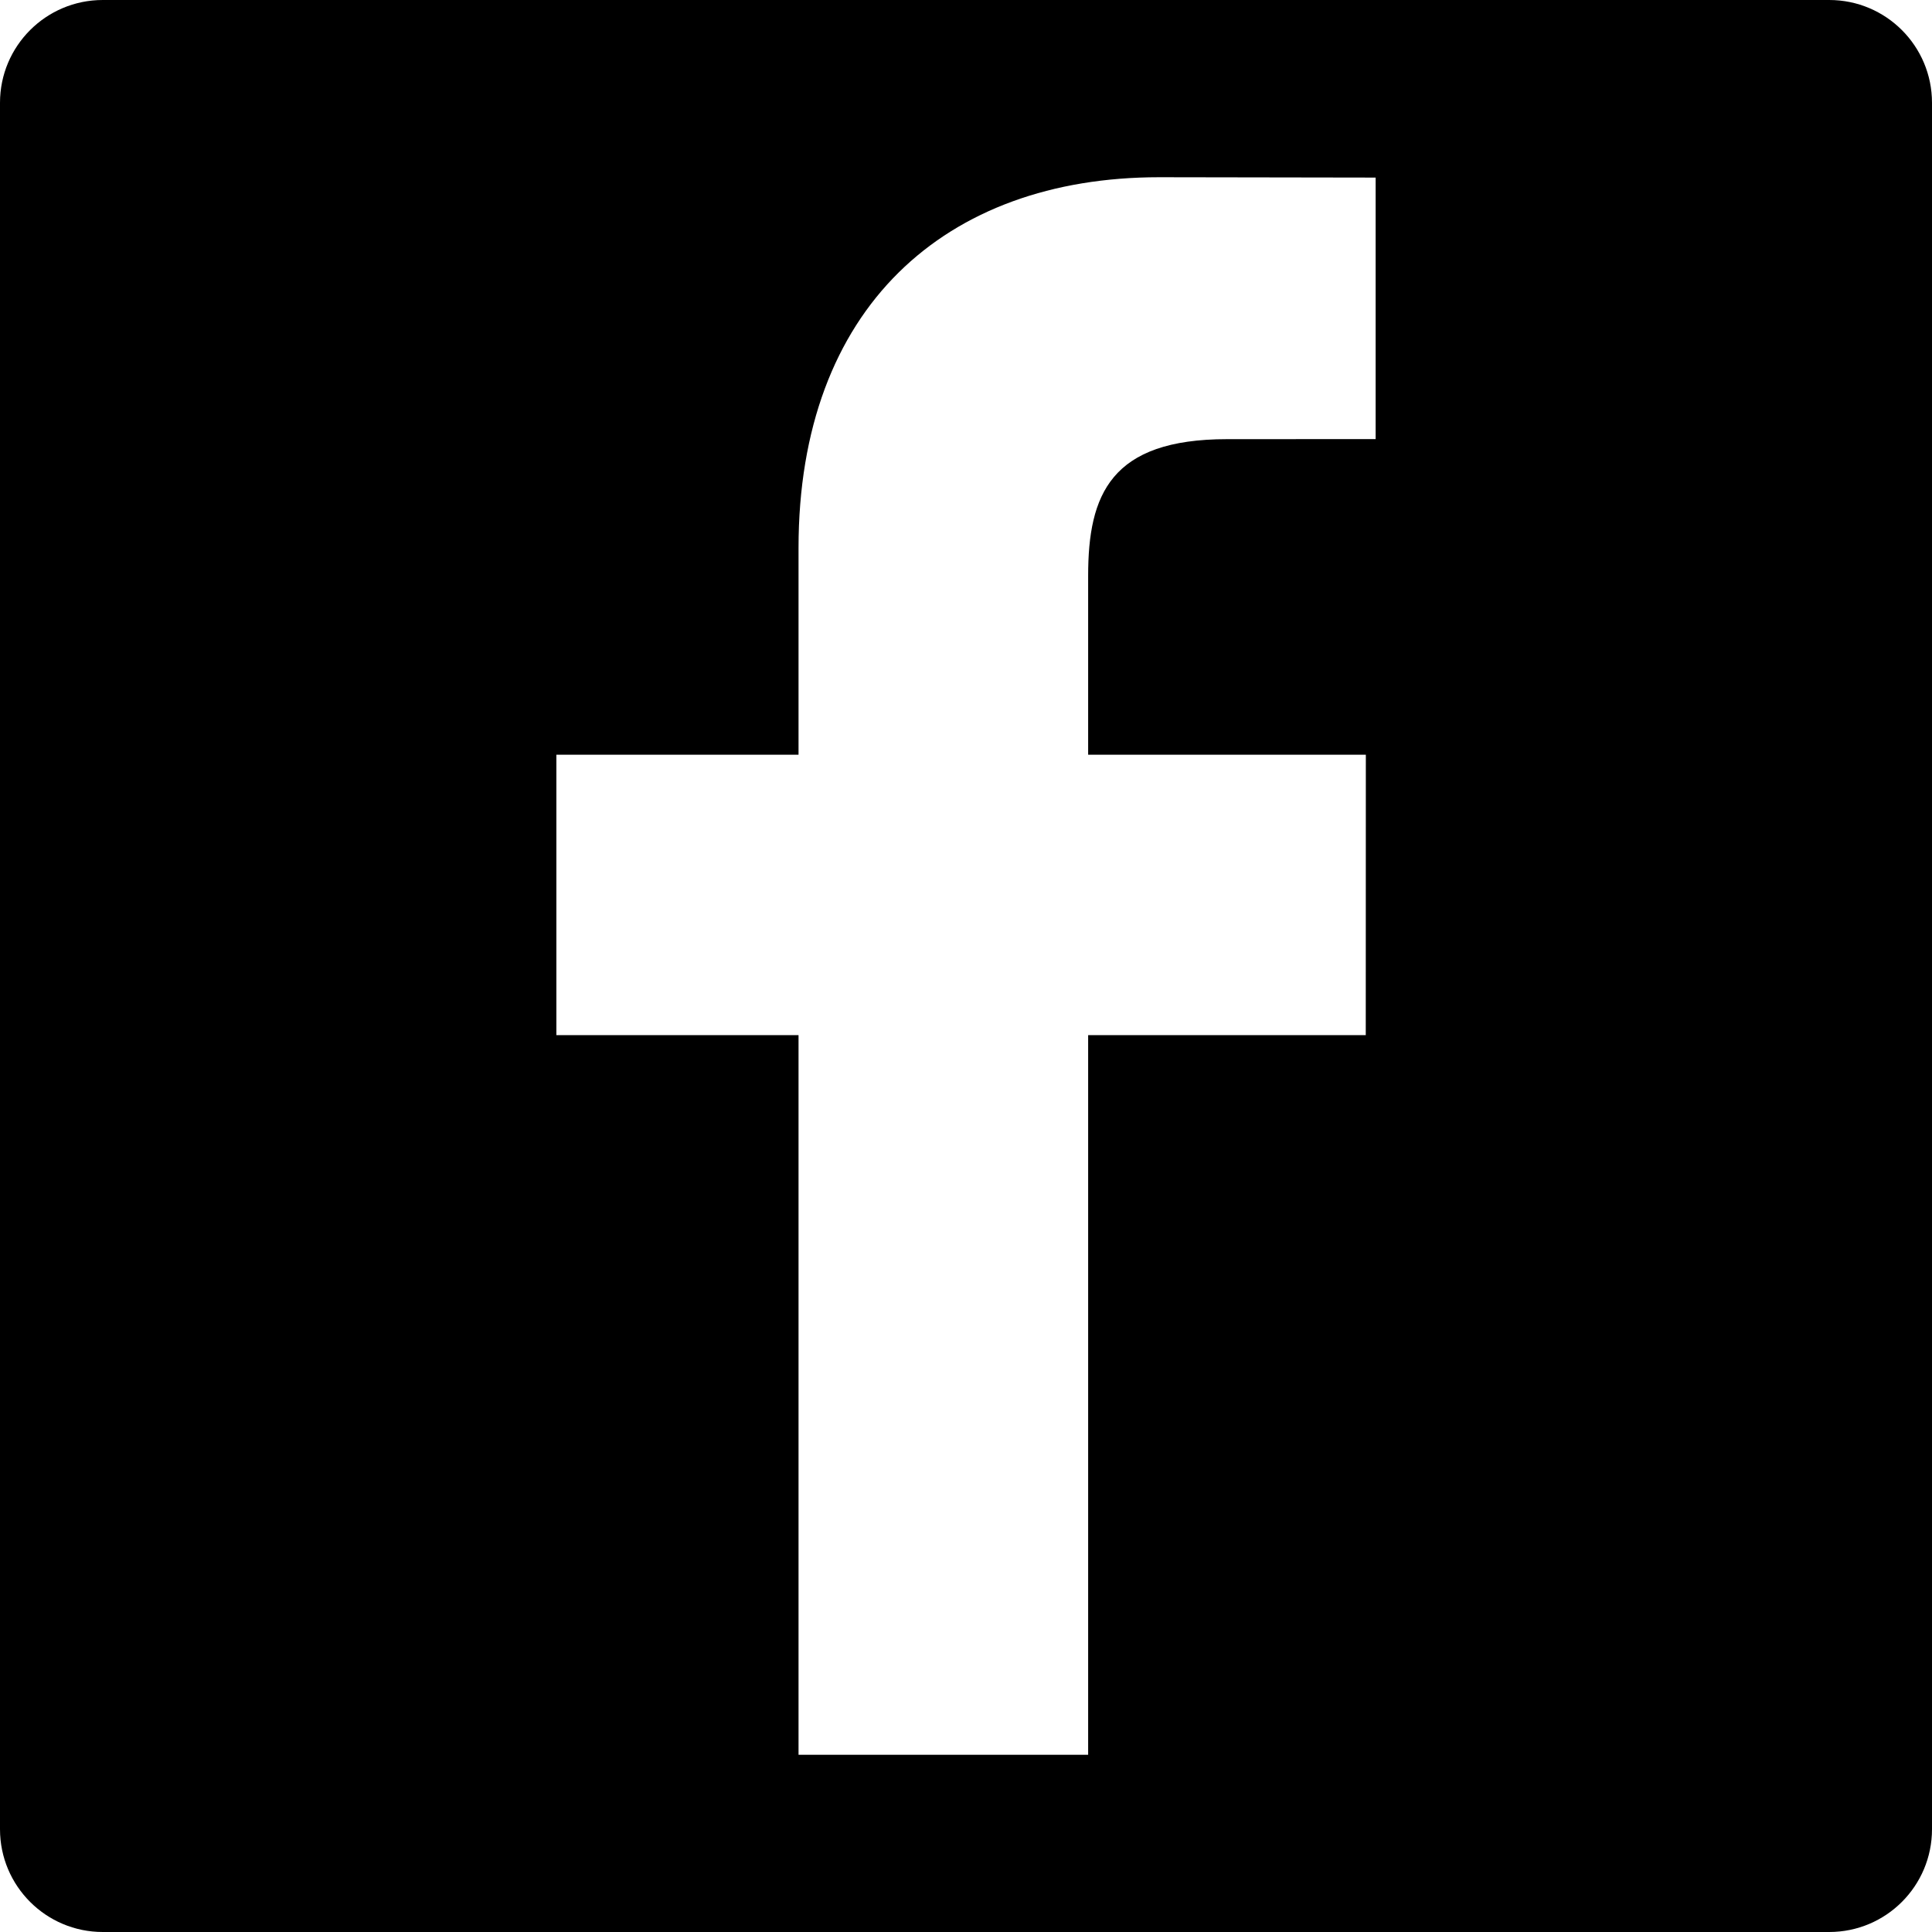
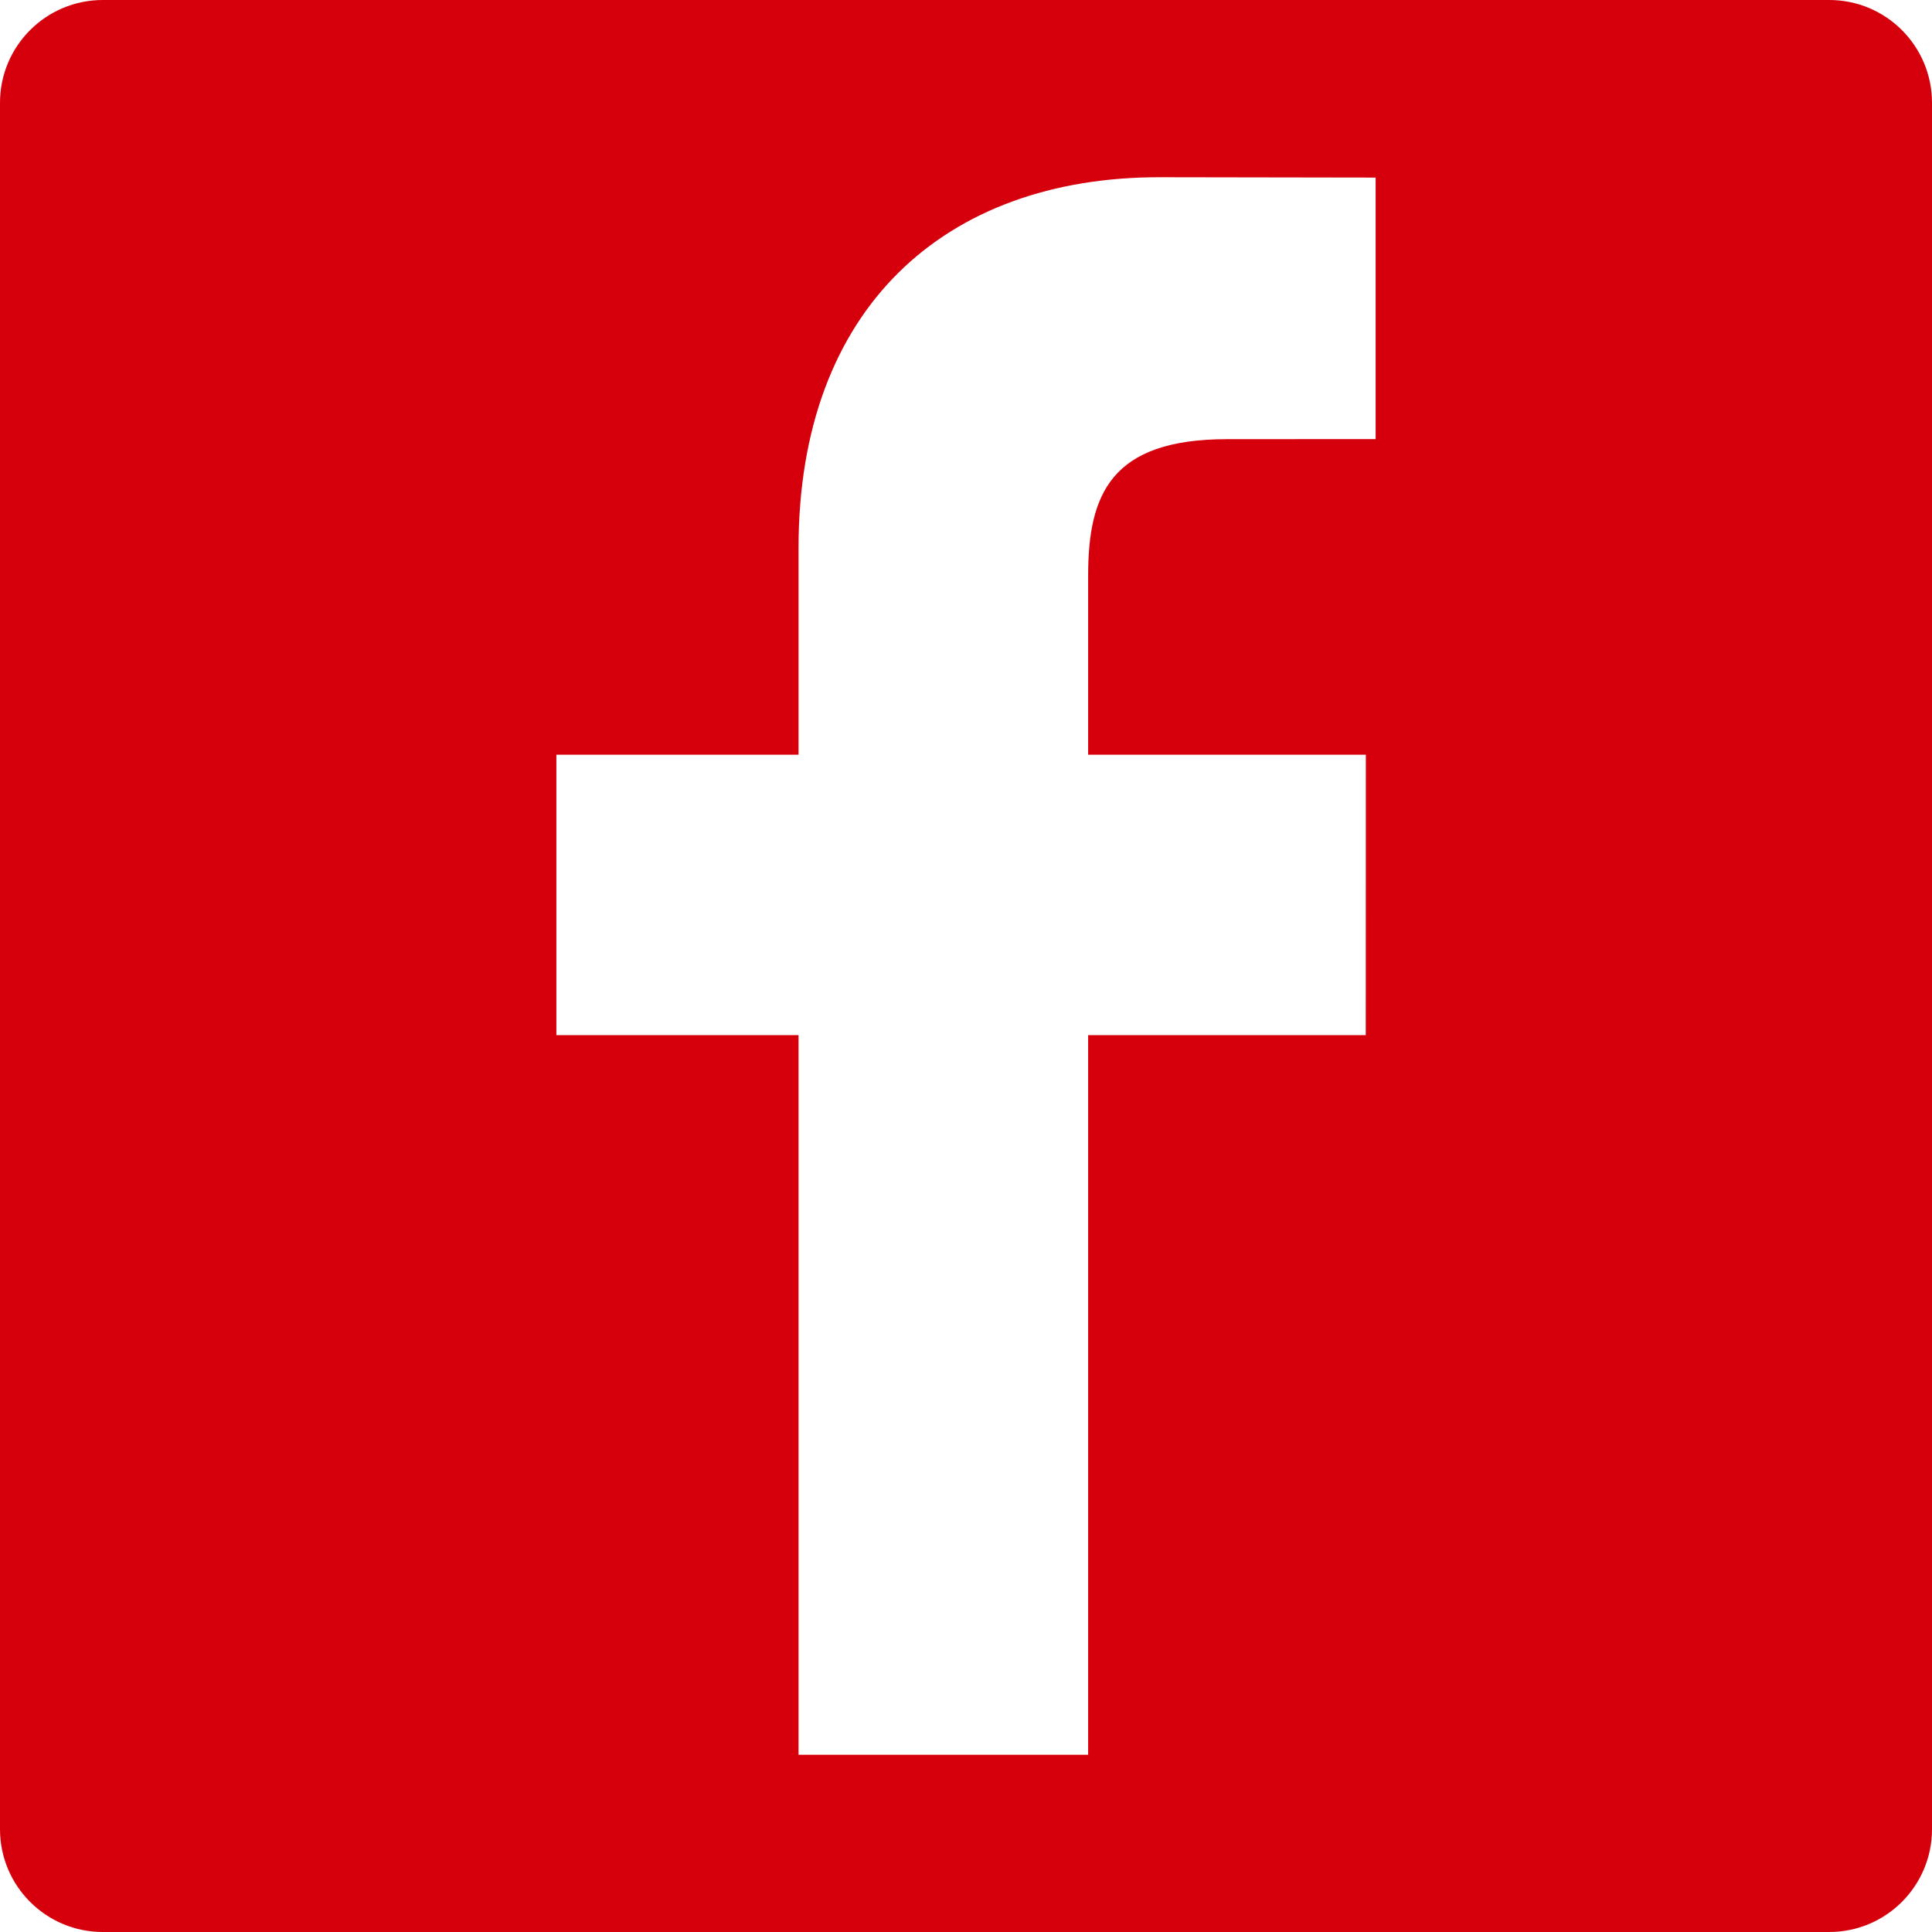
- <svg xmlns="http://www.w3.org/2000/svg" version="1.1" id="Capa_1" x="0px" y="0px" width="94px" height="94px" viewBox="0 0 94 94" style="enable-background:new 0 0 94 94;" xml:space="preserve">
+ <svg xmlns="http://www.w3.org/2000/svg" version="1.1" id="Capa_1" x="0px" y="0px" width="94px" height="94px" viewBox="0 0 94 94" style="enable-background:new 0 0 94 94; fill: #D6000D;" xml:space="preserve">
  <g>
    <path d="M89,0H5C2.239,0,0,2.239,0,5v84c0,2.761,2.239,5,5,5h84c2.762,0,5-2.239,5-5V5C94,2.239,91.762,0,89,0z M66.93,21.364   l-7.226,0.003c-5.664,0-6.761,2.692-6.761,6.643v8.711h13.511L66.45,50.365H52.943v35.012H38.852V50.365H27.07V36.721h11.782   V26.659c0-11.677,7.133-18.036,17.548-18.036L66.93,8.64V21.364z" />
  </g>
  <g>
</g>
  <g>
</g>
  <g>
</g>
  <g>
</g>
  <g>
</g>
  <g>
</g>
  <g>
</g>
  <g>
</g>
  <g>
</g>
  <g>
</g>
  <g>
</g>
  <g>
</g>
  <g>
</g>
  <g>
</g>
  <g>
</g>
</svg>
